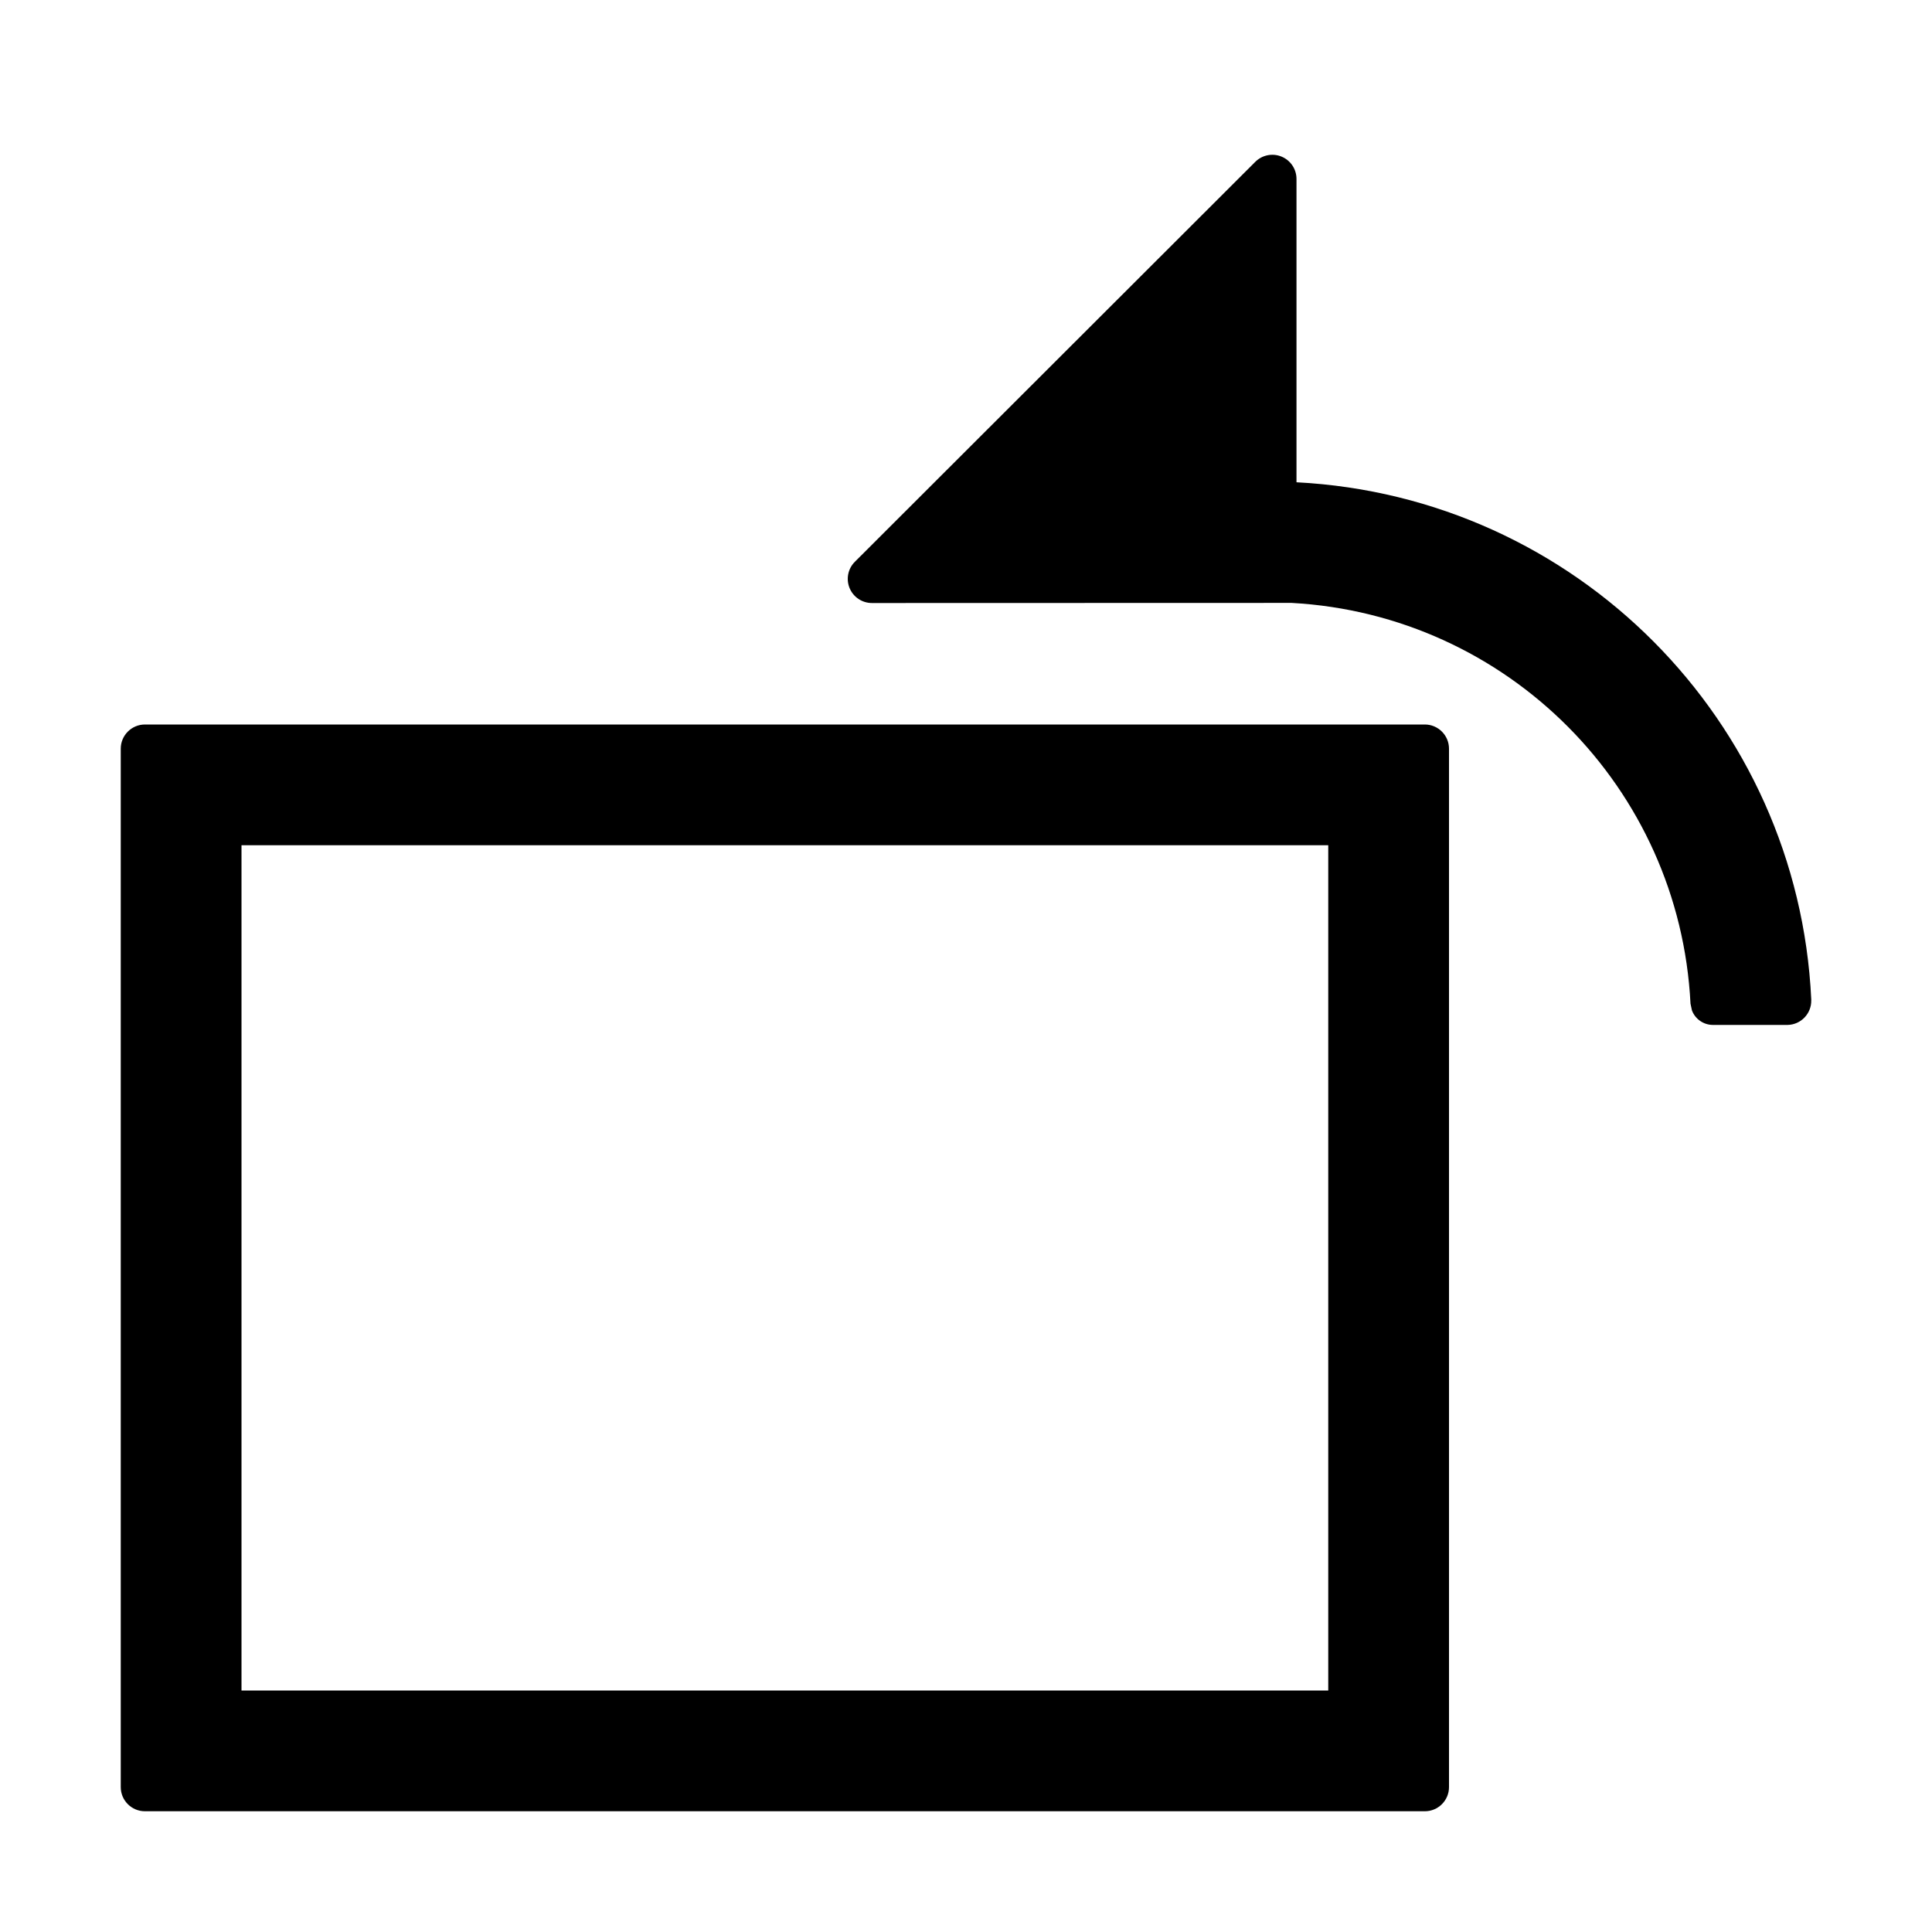
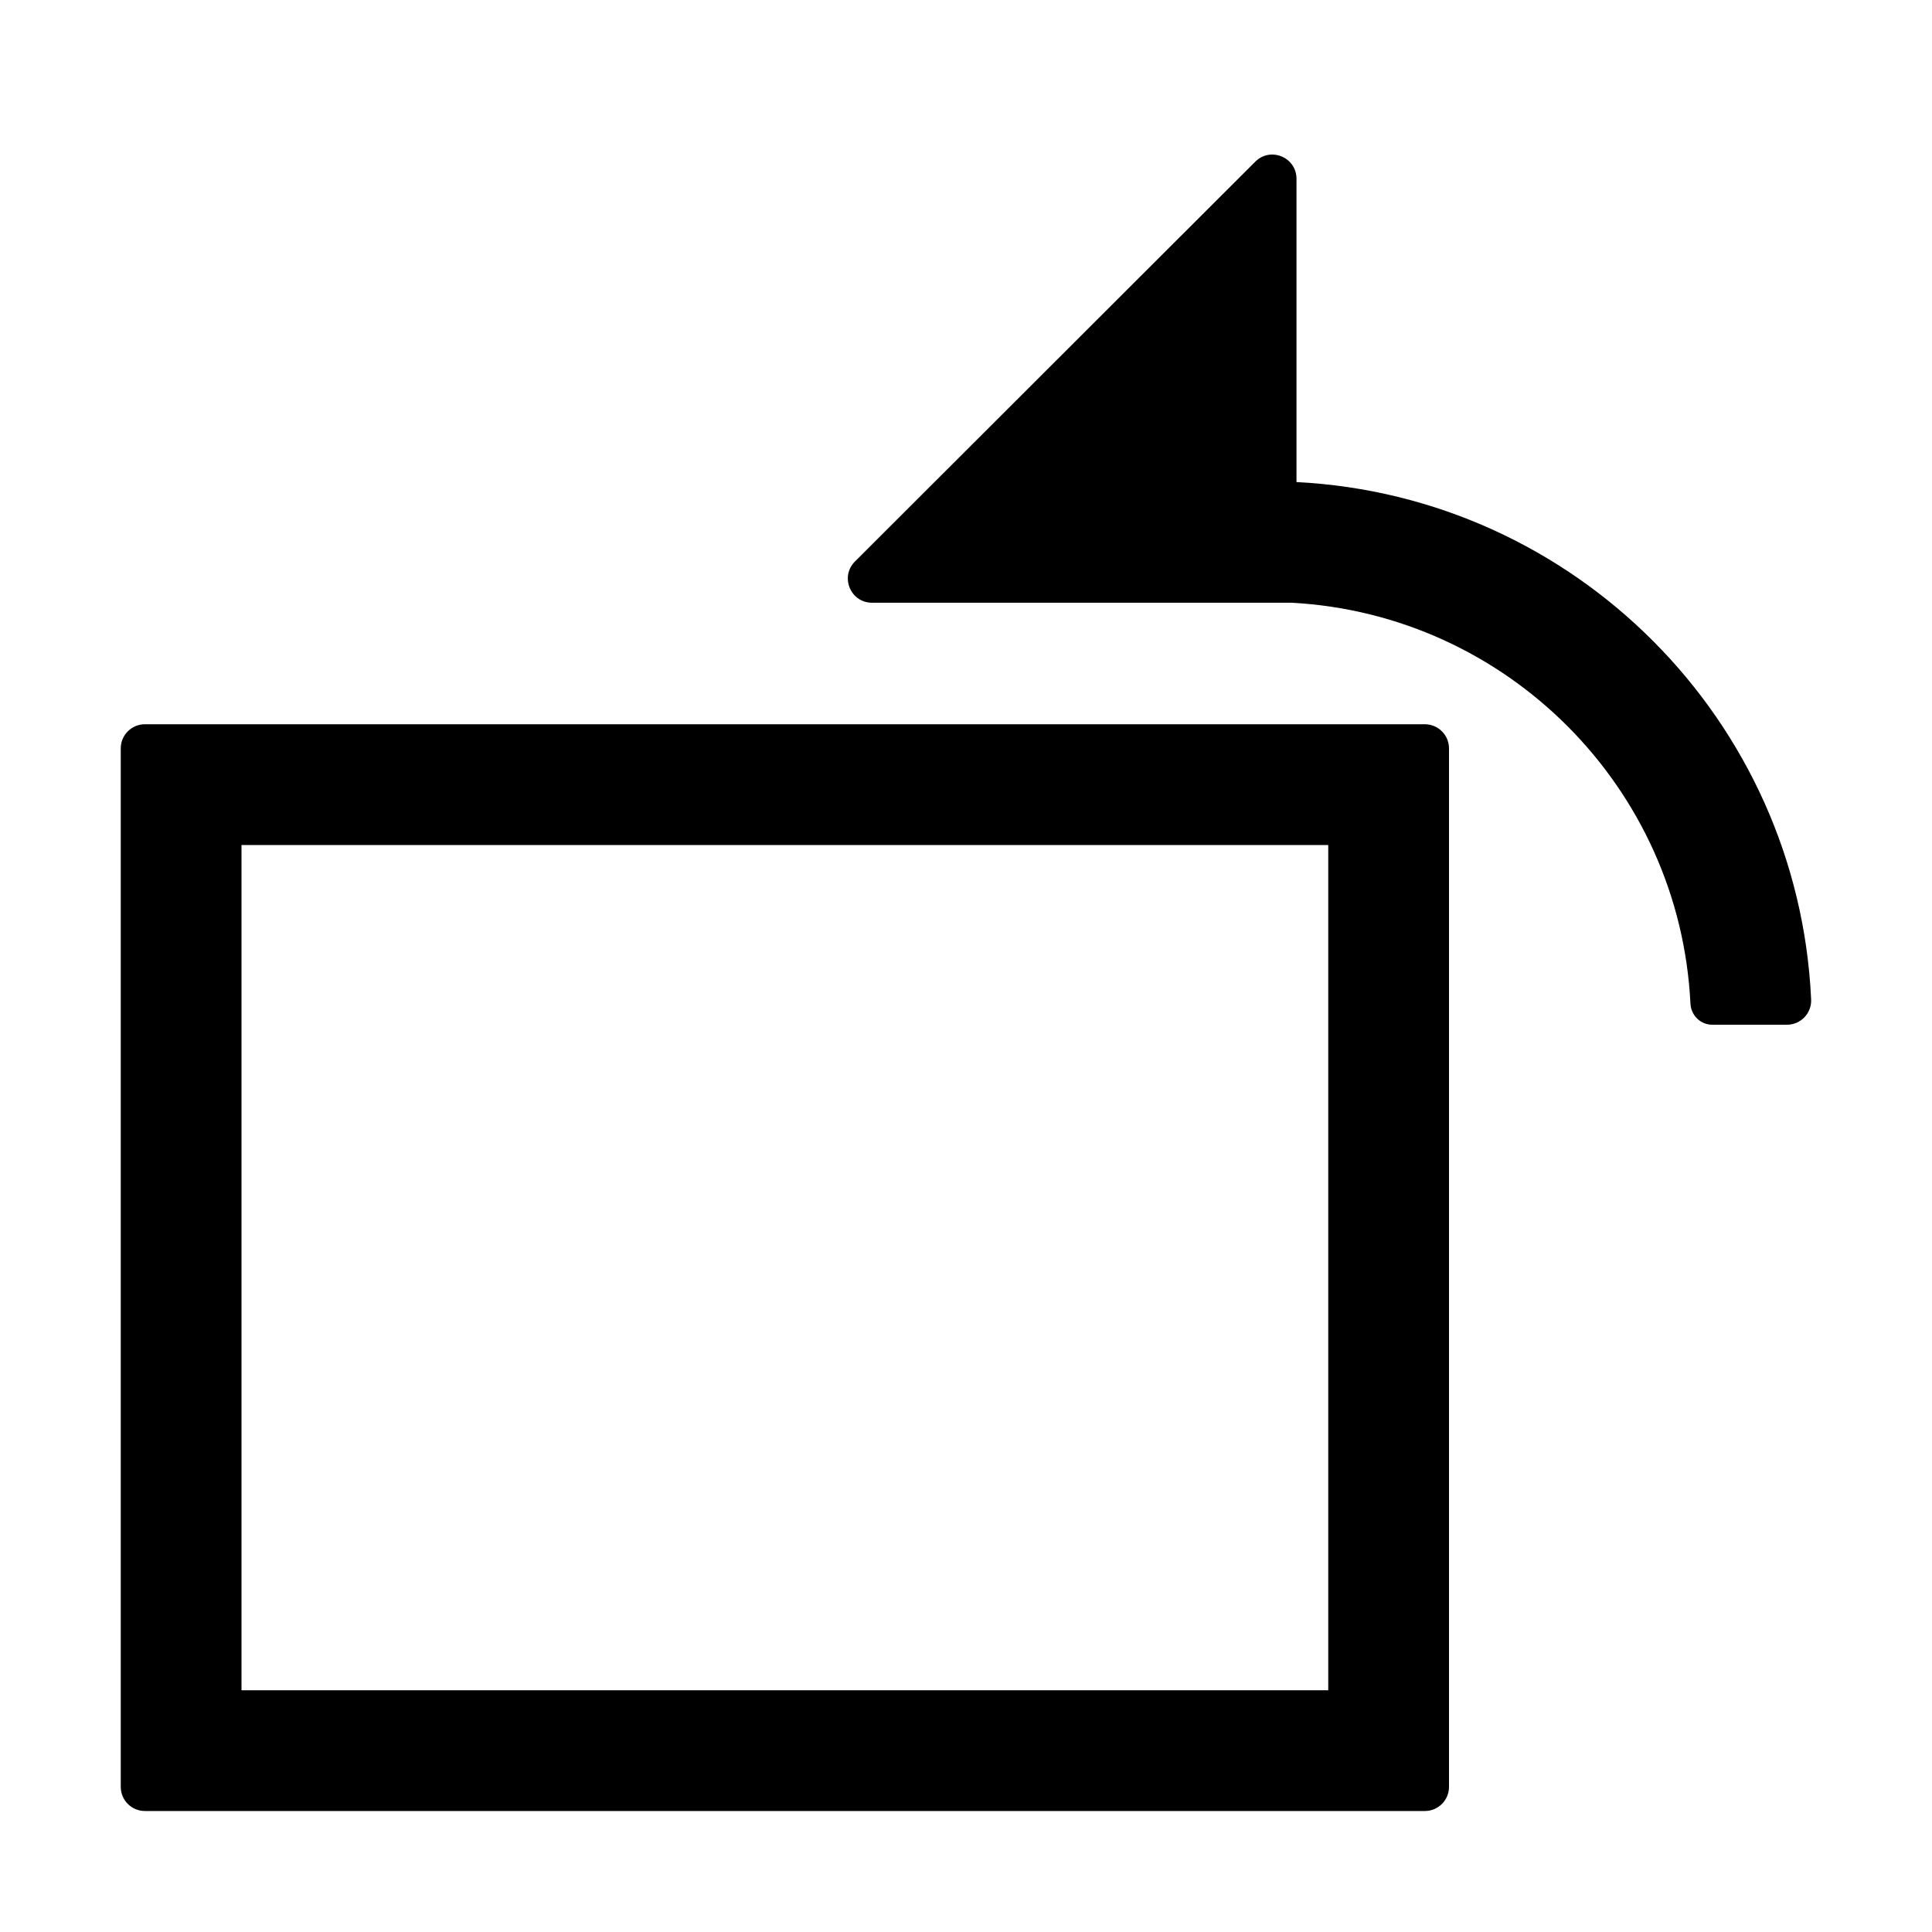
<svg viewBox="0 0 1024 1024" focusable="false">
-   <path d="M768 396.8v550.4a12.8 12.8 0 0 1-12.8 12.8H76.8A12.8 12.8 0 0 1 64 947.2V396.8c0-7.04 5.76-12.8 12.8-12.8h678.4c7.04 0 12.8 5.76 12.8 12.8zM704 448H128v448h576V448zM462.208 319.616a12.8 12.8 0 0 1-9.088-21.888L665.28 85.824a12.8 12.8 0 0 1 21.888 9.024v160.768A288 288 0 0 1 960 529.664v.512a12.8 12.8 0 0 1-12.48 13.056h-39.68a11.904 11.904 0 0 1-11.072-7.68l-.768-3.584a224 224 0 0 0-211.392-212.416z" />
+   <path fill-rule="evenodd" d="M462.19 319.456h222.412c114.233 6.21 205.69 98.006 211.366 212.378v.074c.307 6.251 5.312 11.213 11.571 11.213h39.61c7.18 0 12.96-5.913 12.797-13.096l-.016-.461c-6.848-147.817-125.127-266.53-272.765-274.063V94.746c0-11.4-13.78-17.113-21.845-9.057L453.146 297.6c-8.071 8.062-2.363 21.857 9.045 21.857ZM76.8 959.872h678.4c7.072 0 12.8-5.734 12.8-12.8V396.671c0-7.07-5.728-12.8-12.8-12.8H76.8c-7.07 0-12.8 5.73-12.8 12.8v550.401c0 7.066 5.73 12.8 12.8 12.8Zm51.2-64V447.871h576v448.001H128Z" />
</svg>
